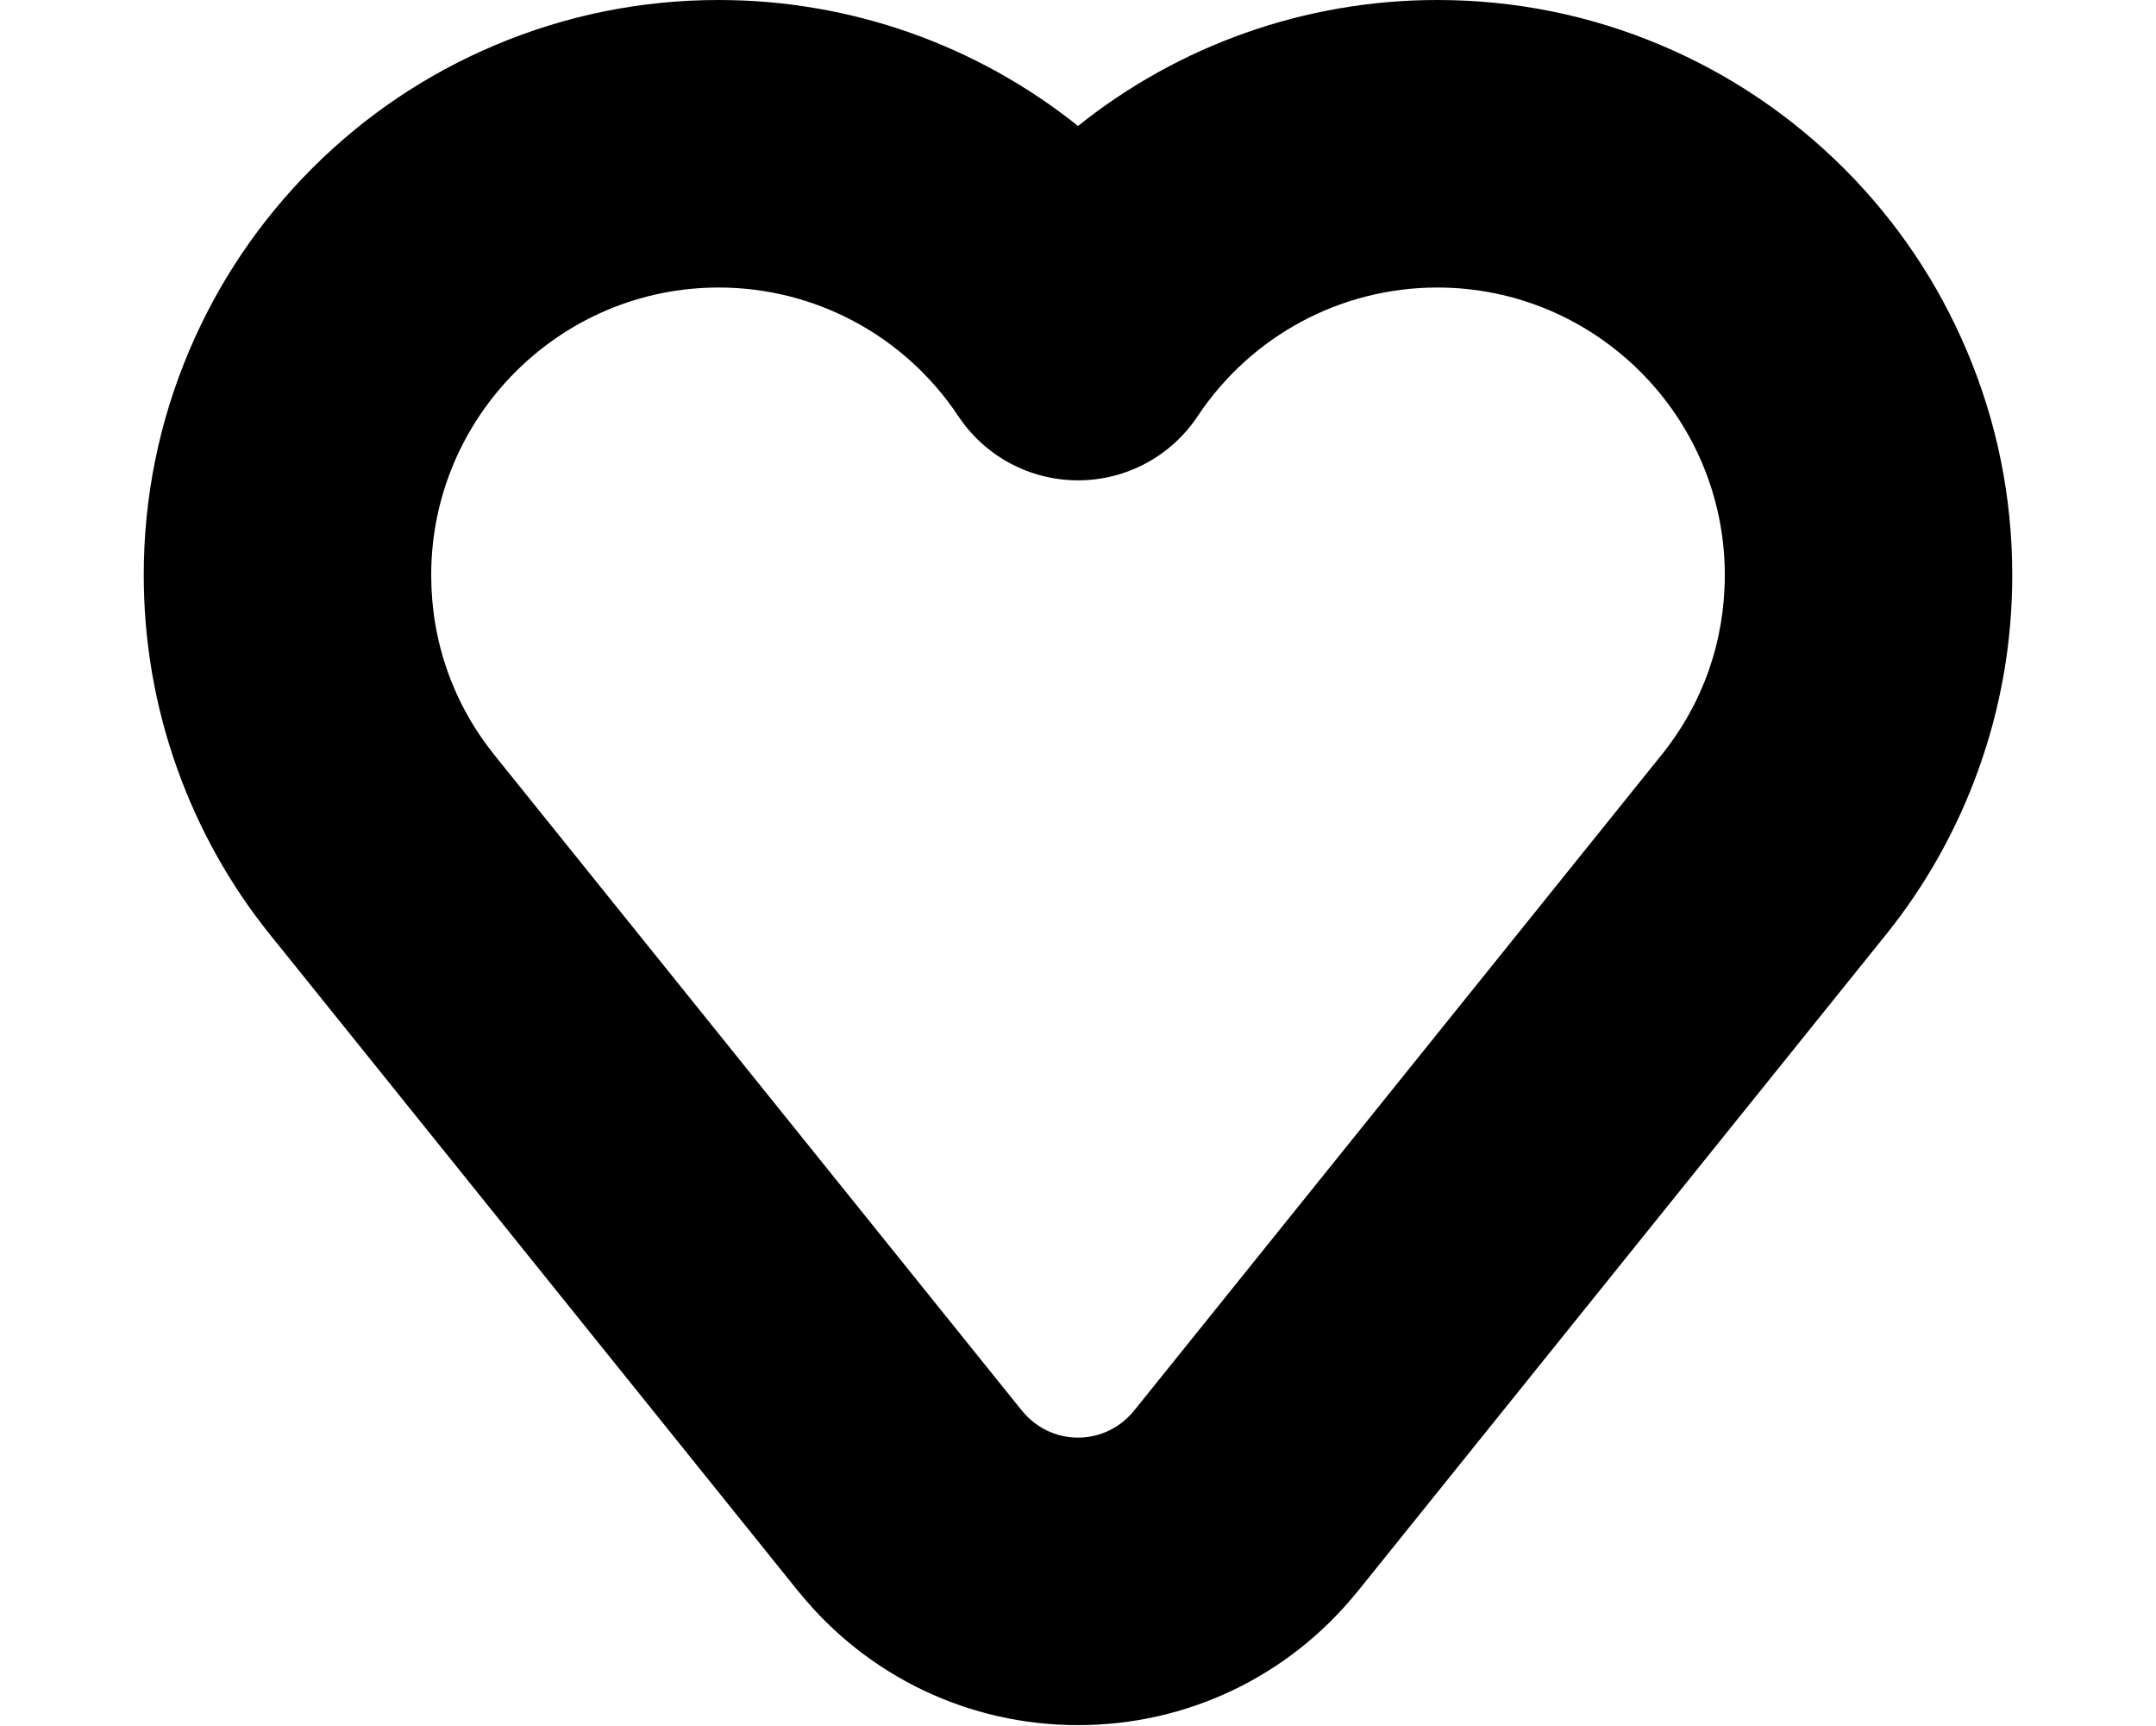
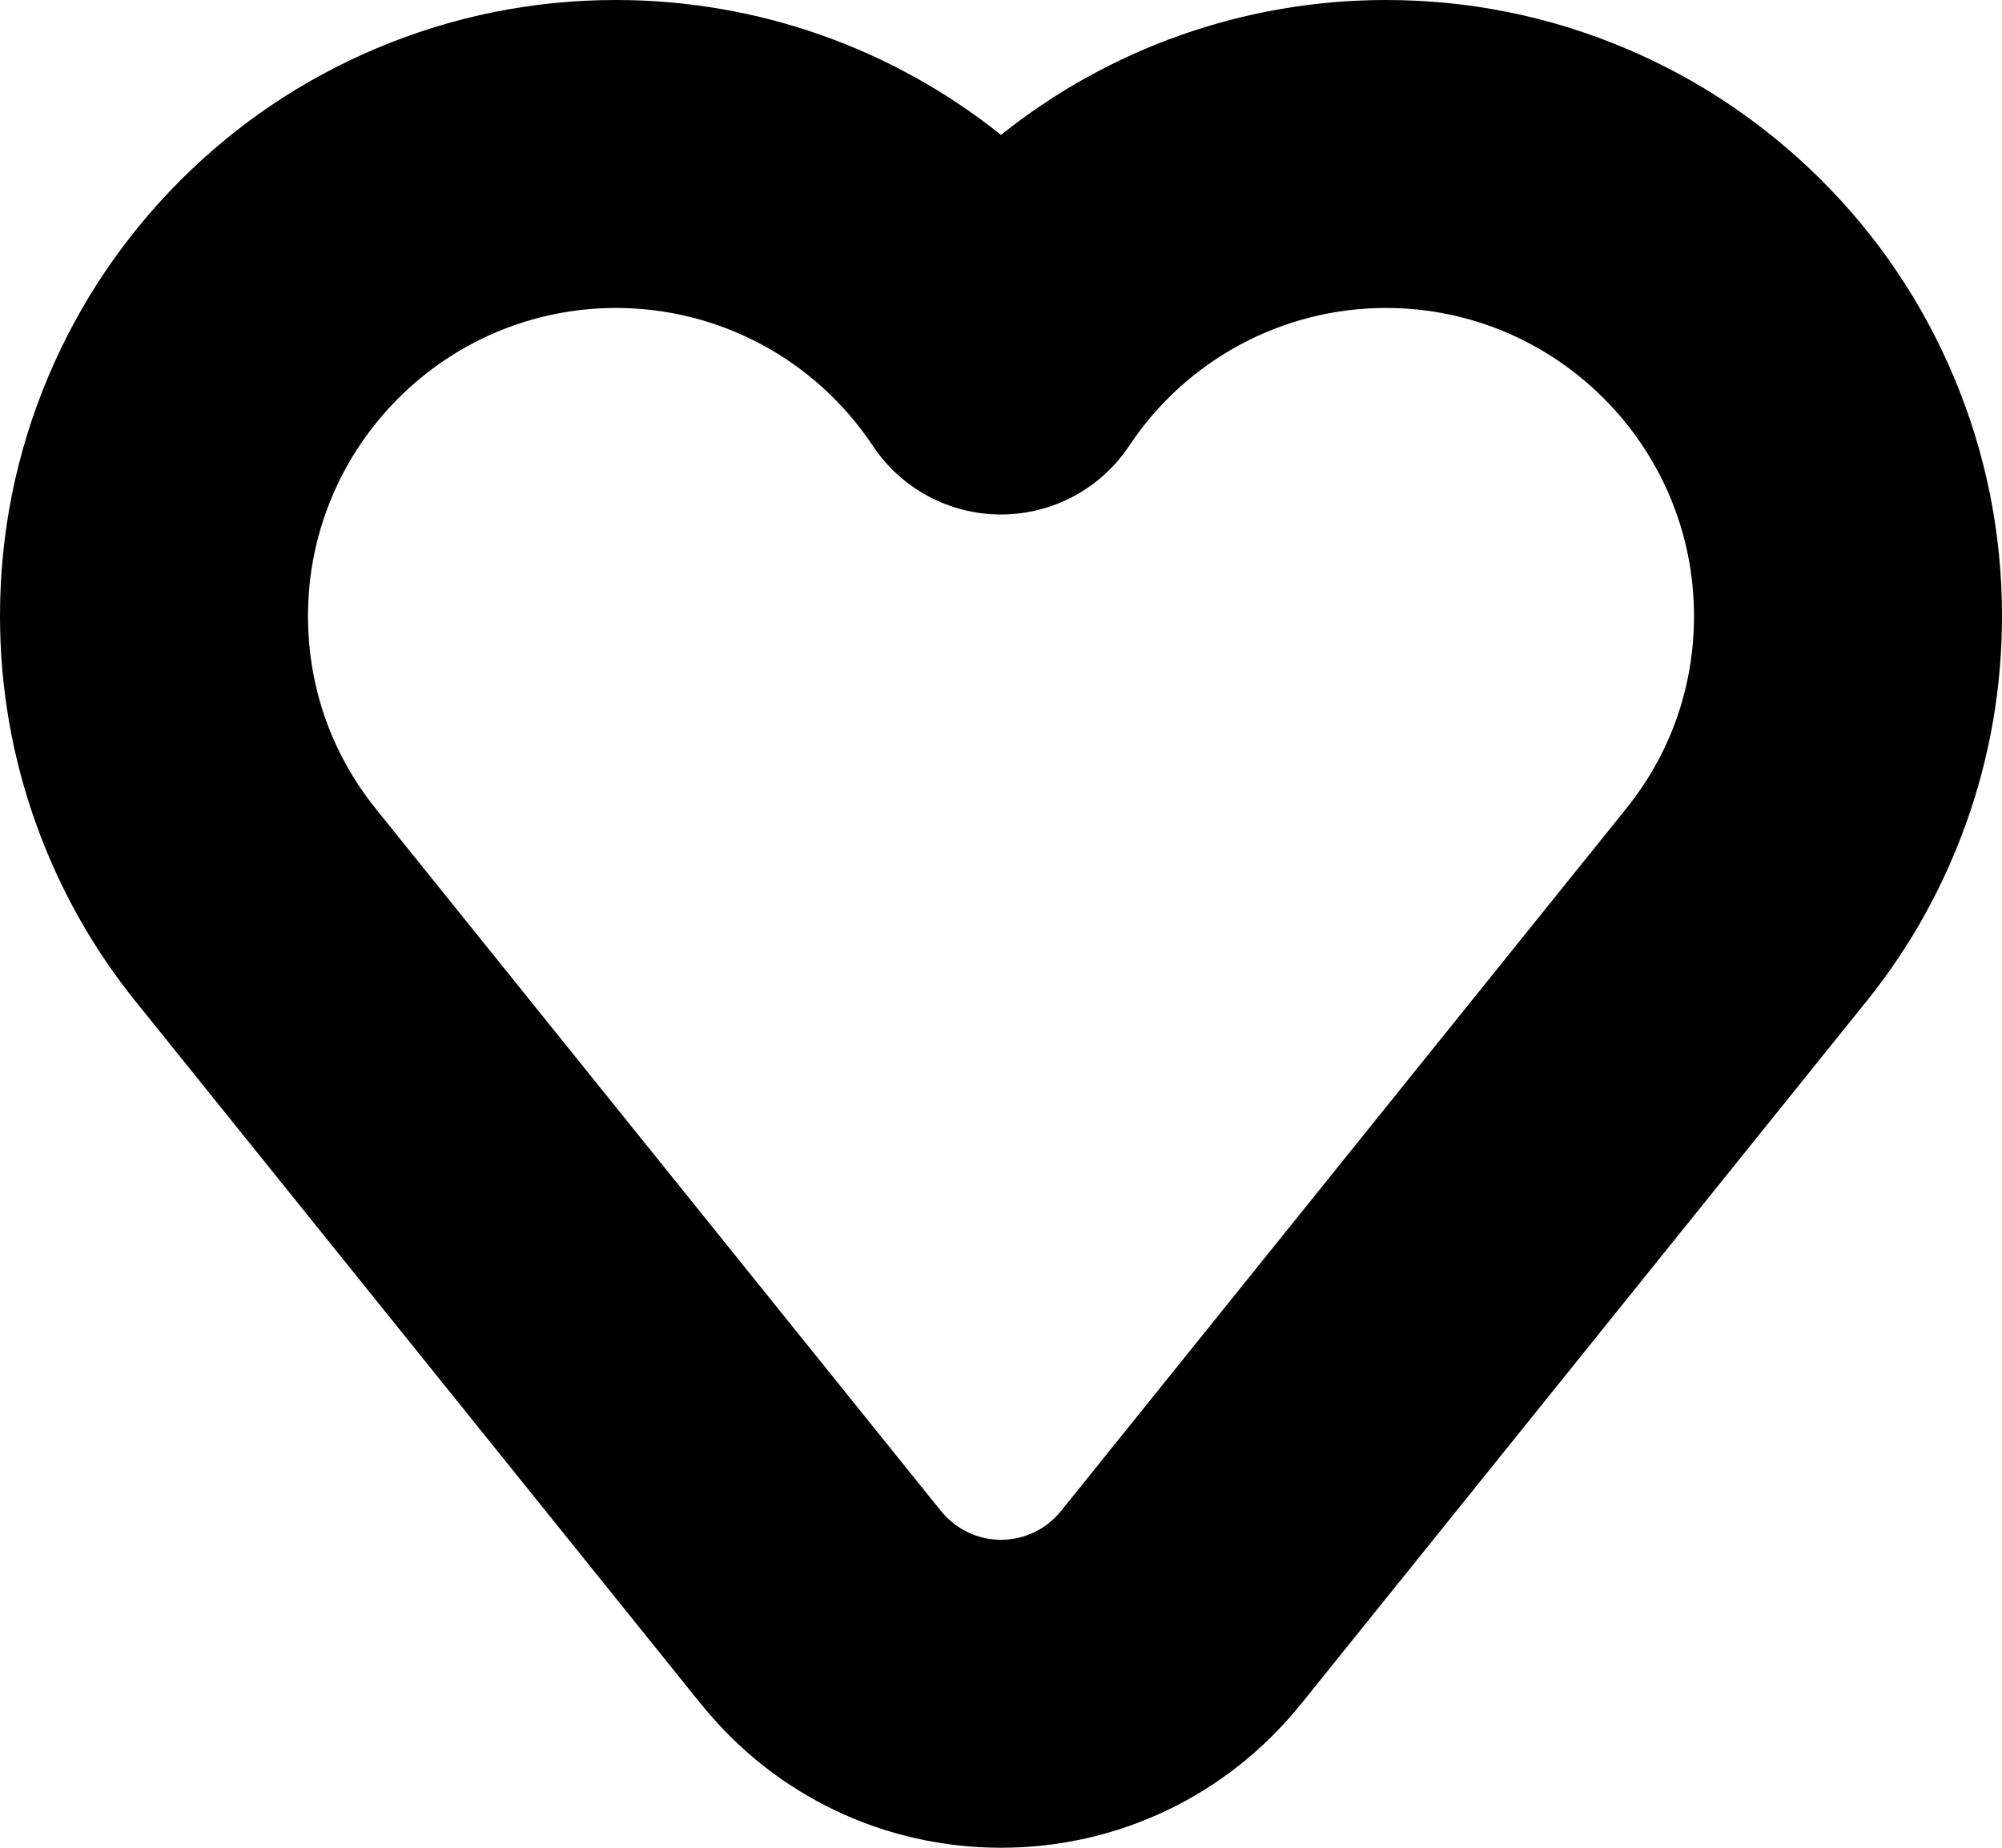
- <svg xmlns="http://www.w3.org/2000/svg" version="1.1" x="0px" y="0px" viewBox="0 0 1200 960" enable-background="new 0 0 1200 960" xml:space="preserve">
+ <svg xmlns="http://www.w3.org/2000/svg" version="1.1" x="0px" y="0px" viewBox="0 0 1040 960" enable-background="new 0 0 1040 960" xml:space="preserve">
  <g id="row-4">
+     <g id="upload">
+ 	</g>
    <g id="menu">
	</g>
    <g id="gear">
	</g>
    <g id="external">
	</g>
    <g id="graph">
	</g>
+   </g>
+   <g id="row-3">
    <g id="alert">
	</g>
    <g id="expand">
	</g>
    <g id="collapse">
	</g>
    <g id="colections">
	</g>
    <g id="briefcase">
	</g>
-   </g>
-   <g id="row-3">
    <g id="flag">
	</g>
    <g id="flag-small">
	</g>
    <g id="signpost">
	</g>
    <g id="info-card">
	</g>
    <g id="journal">
	</g>
    <g id="network">
	</g>
    <g id="trash">
	</g>
    <g id="card">
	</g>
    <g id="browser">
	</g>
    <g id="arrows">
	</g>
    <g id="arrow-left-rod">
	</g>
+   </g>
+   <g id="row-2">
    <g id="arrow-right-rod">
	</g>
    <g id="arrow-up-short">
	</g>
    <g id="arrow-down-short">
	</g>
-   </g>
-   <g id="row-2">
    <g id="heart-full">
	</g>
    <g id="balloon-comments-inline">
	</g>
    <g id="balloon-comments">
	</g>
    <g id="check">
	</g>
    <g id="balloon-topic">
	</g>
    <g id="persons">
	</g>
    <g id="groups">
	</g>
    <g id="building-big">
	</g>
    <g id="person-card-2">
	</g>
    <g id="person-card-3">
	</g>
    <g id="plus">
	</g>
    <g id="arrow-right-long">
	</g>
    <g id="arrow-left-long">
	</g>
+   </g>
+   <g id="row-1">
    <g id="heart-inline">
	</g>
-   </g>
-   <g id="row-1">
    <g id="close-short">
	</g>
    <g id="hash">
	</g>
    <g id="people">
	</g>
    <g id="building-small">
	</g>
    <g id="person">
	</g>
    <g id="close-long">
	</g>
    <g id="post">
	</g>
    <g id="star">
	</g>
    <g id="heart">
-       <path d="M600,960c-60.5,0-117-26.9-155.1-73.8c-0.2-0.3-0.5-0.6-0.7-0.8L150.7,520.6c-0.3-0.4-0.6-0.7-0.9-1.1    c-22-27.5-39.1-58.2-51-91.3C86.3,393.5,80,357.1,80,320c0-43.2,8.5-85.1,25.2-124.6c16.1-38.1,39.2-72.3,68.5-101.7    c29.4-29.4,63.6-52.4,101.7-68.5C314.9,8.5,356.8,0,400,0c73.8,0,144,25.3,200,70.1C656,25.3,726.2,0,800,0    c43.2,0,85.1,8.5,124.6,25.2c38.1,16.1,72.3,39.2,101.7,68.5c29.4,29.4,52.4,63.6,68.5,101.7c16.7,39.5,25.2,81.4,25.2,124.6    c0,37.1-6.3,73.5-18.8,108.2c-11.9,33.1-29,63.8-51,91.3c-0.3,0.4-0.6,0.7-0.9,1.1L755.8,885.4c-0.2,0.3-0.5,0.6-0.7,0.8    C717,933.1,660.5,960,600,960z M568.3,784.4c0.2,0.2,0.3,0.4,0.5,0.6c7.7,9.5,19,15,31.2,15s23.5-5.5,31.2-15    c0.2-0.2,0.3-0.4,0.5-0.6l292.2-363.2c0.3-0.3,0.5-0.7,0.8-1C947.8,391.6,960,356.9,960,320c0-88.2-71.8-160-160-160    c-53.7,0-103.6,26.8-133.4,71.6c-14.8,22.3-39.8,35.7-66.6,35.7s-51.8-13.4-66.6-35.7C503.6,186.8,453.7,160,400,160    c-88.2,0-160,71.8-160,160c0,36.9,12.2,71.6,35.3,100.3c0.3,0.3,0.5,0.7,0.8,1L568.3,784.4z" />
+       <path d="M520,960c-60.5,0-117-26.9-155.1-73.8c-0.2-0.3-0.5-0.6-0.7-0.8L70.7,520.6c-0.3-0.4-0.6-0.7-0.9-1.1    c-22-27.5-39.1-58.2-51-91.3C6.3,393.5,0,357.1,0,320c0-43.2,8.5-85.1,25.2-124.6c16.1-38.1,39.2-72.3,68.5-101.7    c29.4-29.4,63.6-52.4,101.7-68.5C234.9,8.5,276.8,0,320,0c73.8,0,144,25.3,200,70.1C576,25.3,646.2,0,720,0    c43.2,0,85.1,8.5,124.6,25.2c38.1,16.1,72.3,39.2,101.7,68.5c29.4,29.4,52.4,63.6,68.5,101.7c16.7,39.5,25.2,81.4,25.2,124.6    c0,37.1-6.3,73.5-18.8,108.2c-11.9,33.1-29,63.8-51,91.3c-0.3,0.4-0.6,0.7-0.9,1.1L675.8,885.4c-0.2,0.3-0.5,0.6-0.7,0.8    C637,933.1,580.5,960,520,960z M488.3,784.4c0.2,0.2,0.3,0.4,0.5,0.6c7.7,9.5,19,15,31.2,15s23.5-5.5,31.2-15    c0.2-0.2,0.3-0.4,0.5-0.6l292.2-363.2c0.3-0.3,0.5-0.7,0.8-1C867.8,391.6,880,356.9,880,320c0-88.2-71.8-160-160-160    c-53.7,0-103.6,26.8-133.4,71.6c-14.8,22.3-39.8,35.7-66.6,35.7s-51.8-13.4-66.6-35.7C423.6,186.8,373.7,160,320,160    c-88.2,0-160,71.8-160,160c0,36.9,12.2,71.6,35.3,100.3c0.3,0.3,0.5,0.7,0.8,1L488.3,784.4z" />
    </g>
    <g id="link">
	</g>
    <g id="camera">
	</g>
    <g id="balloon-text">
	</g>
    <g id="pin">
	</g>
    <g id="clock">
	</g>
  </g>
  <g id="guides">
</g>
</svg>
